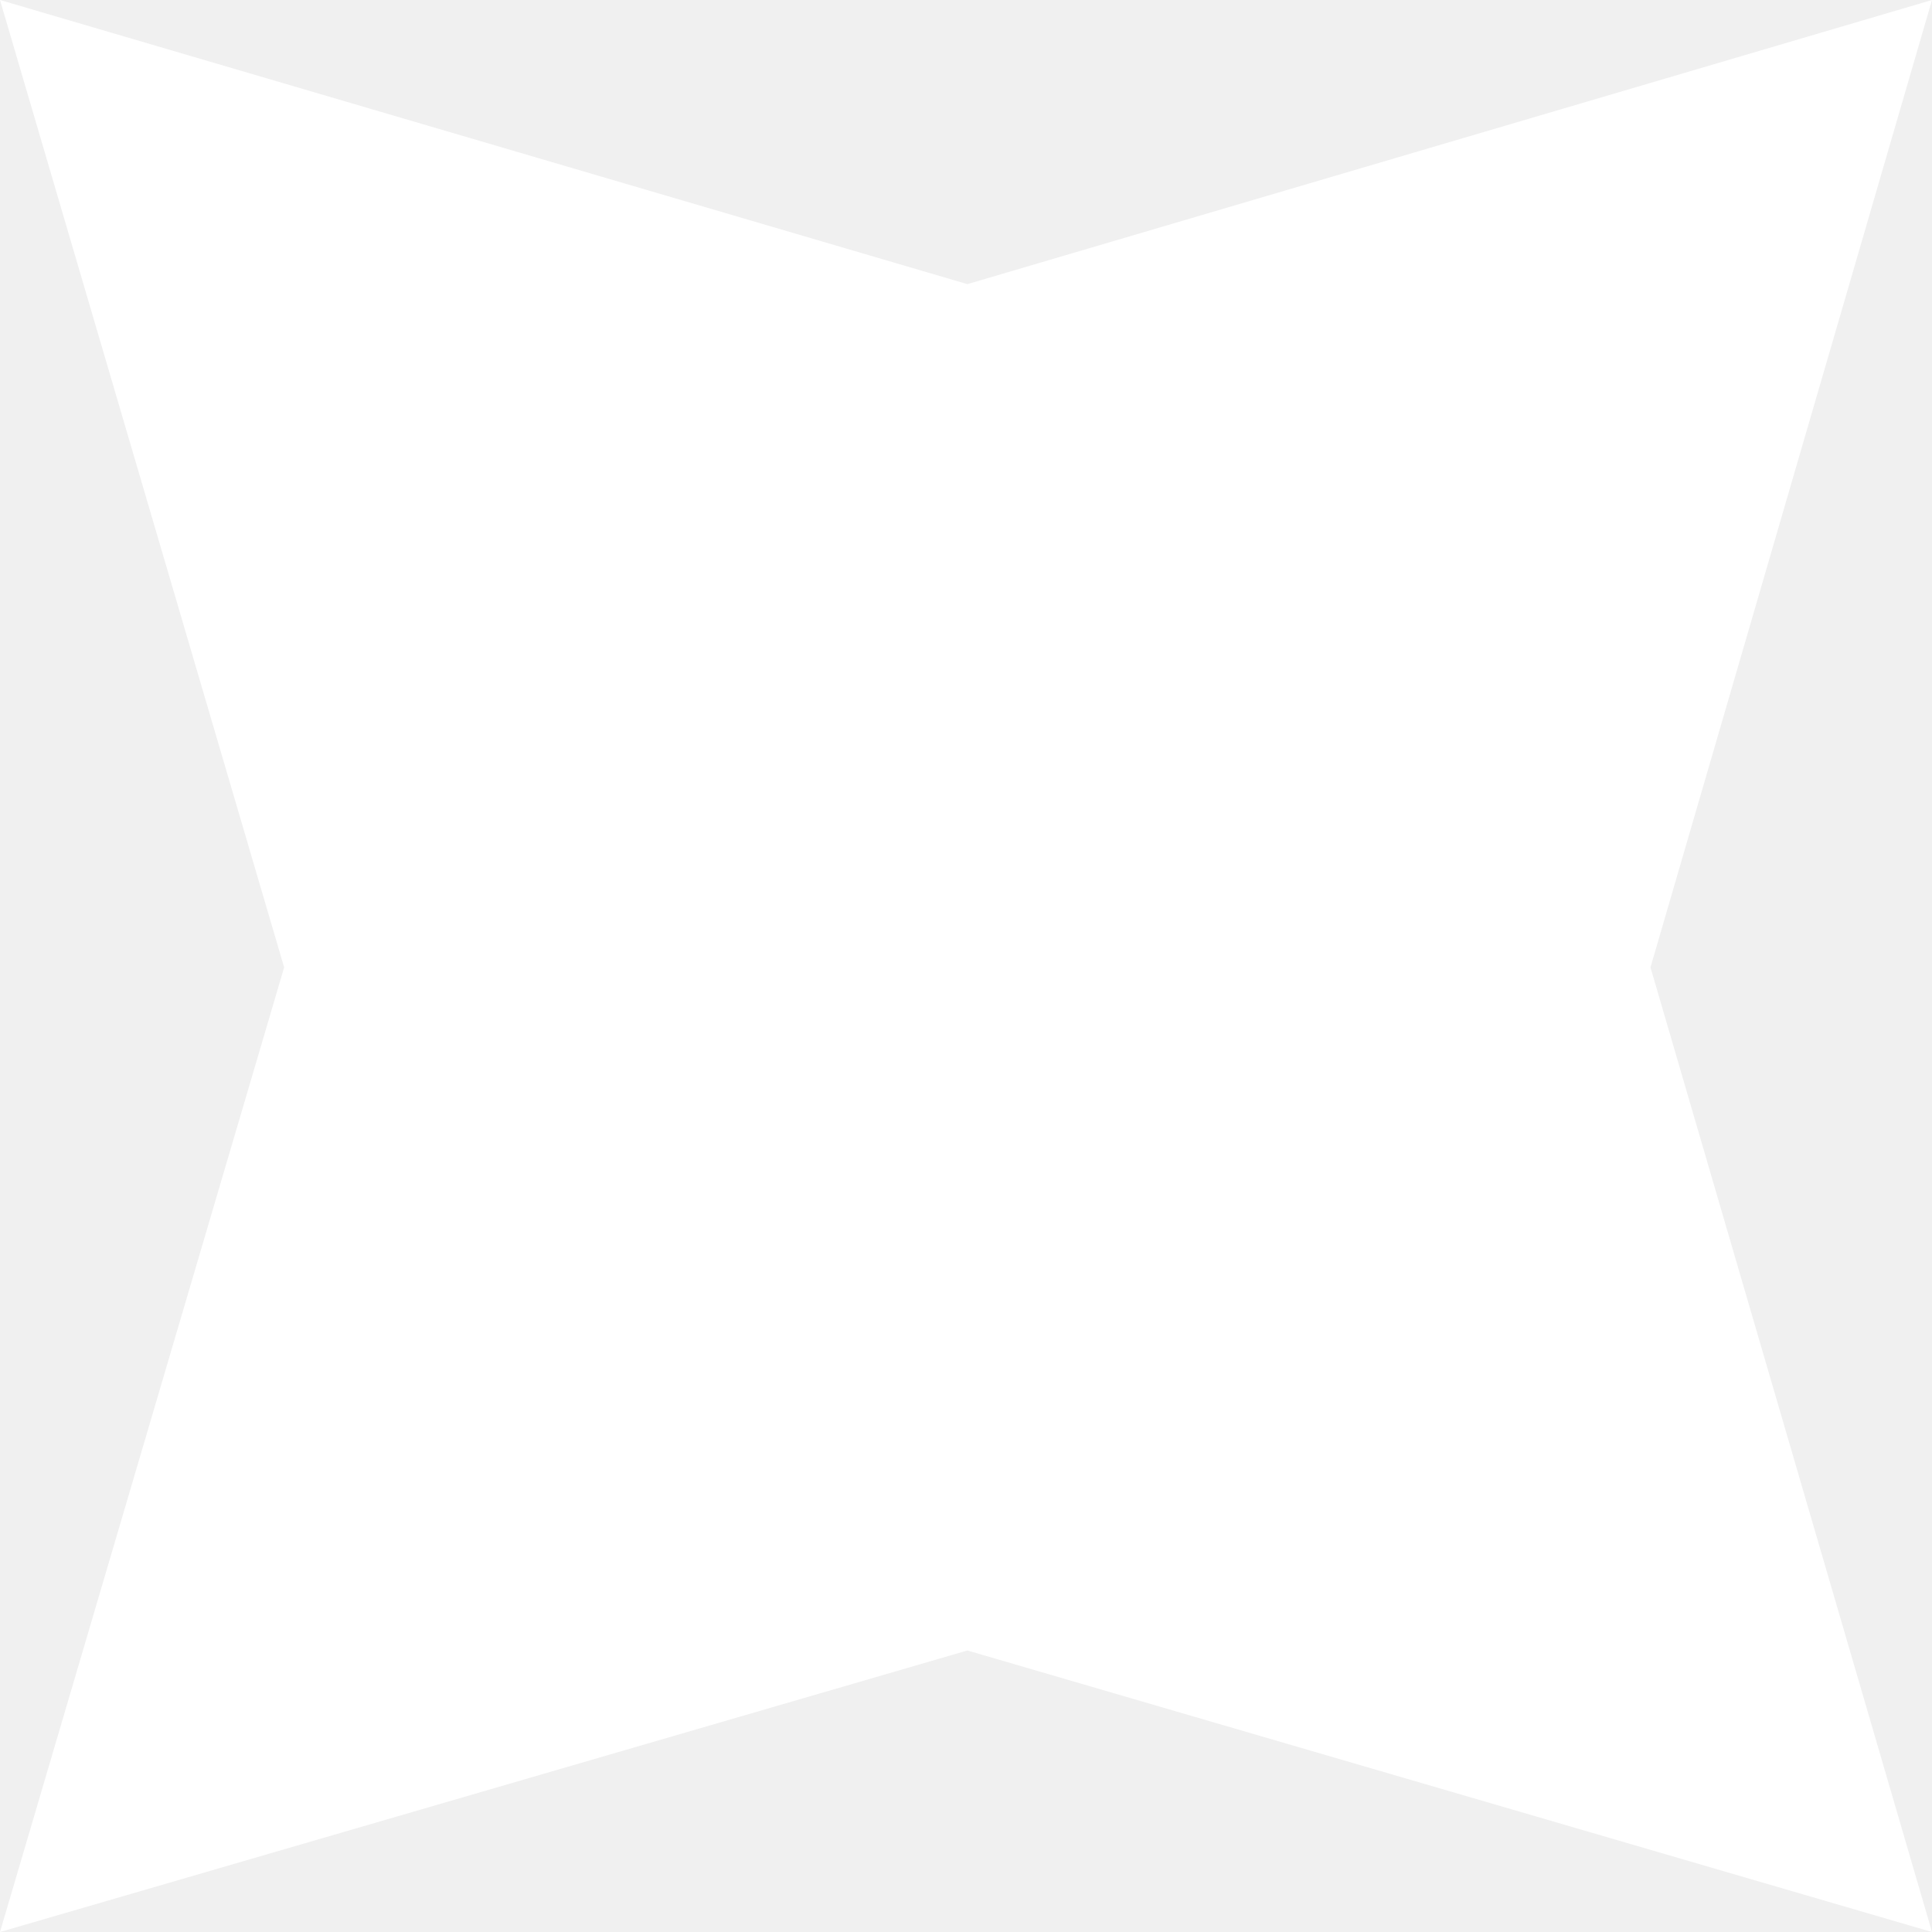
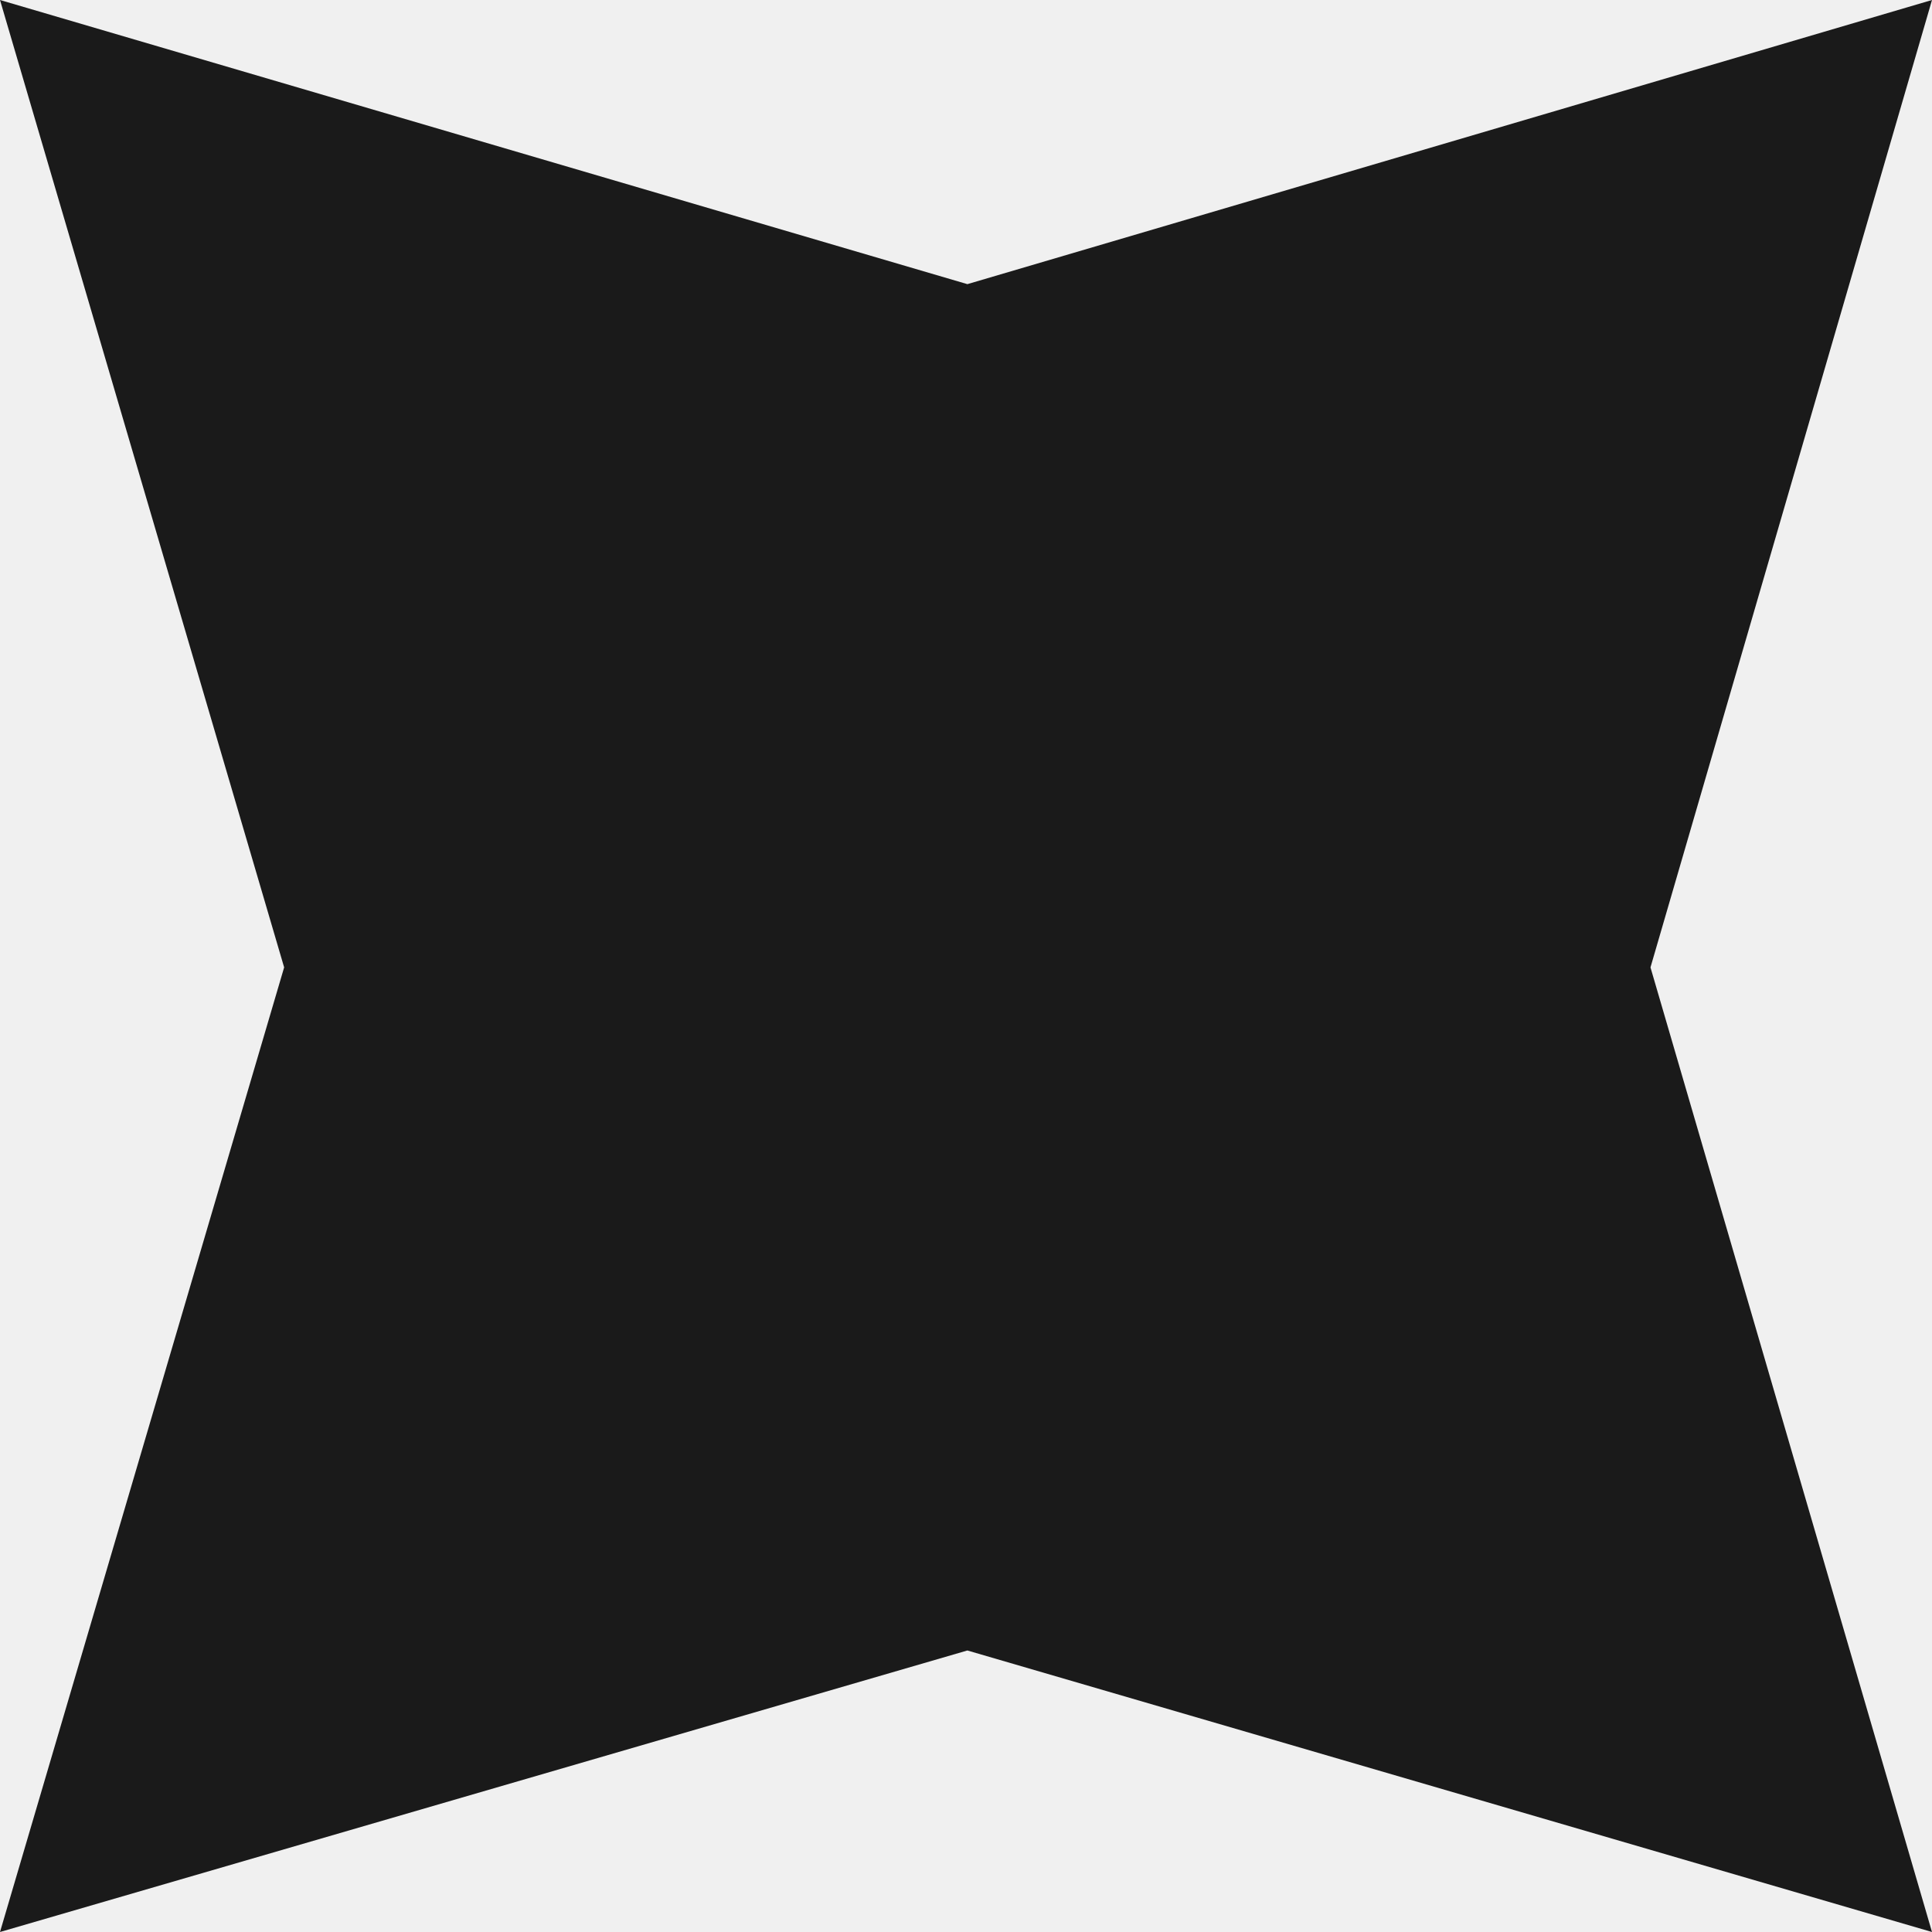
<svg xmlns="http://www.w3.org/2000/svg" width="14" height="14" viewBox="0 0 14 14" fill="none">
-   <path d="M7.01 2.059L14 0L11.96 7.01L14 14L7.01 11.96L0 14L2.059 7.01L0 0L7.01 2.059Z" fill="white" />
+   <path d="M7.01 2.059L14 0L11.96 7.01L14 14L7.01 11.96L0 14L2.059 7.01L0 0L7.01 2.059Z" fill="#1A1A1A" />
</svg>
